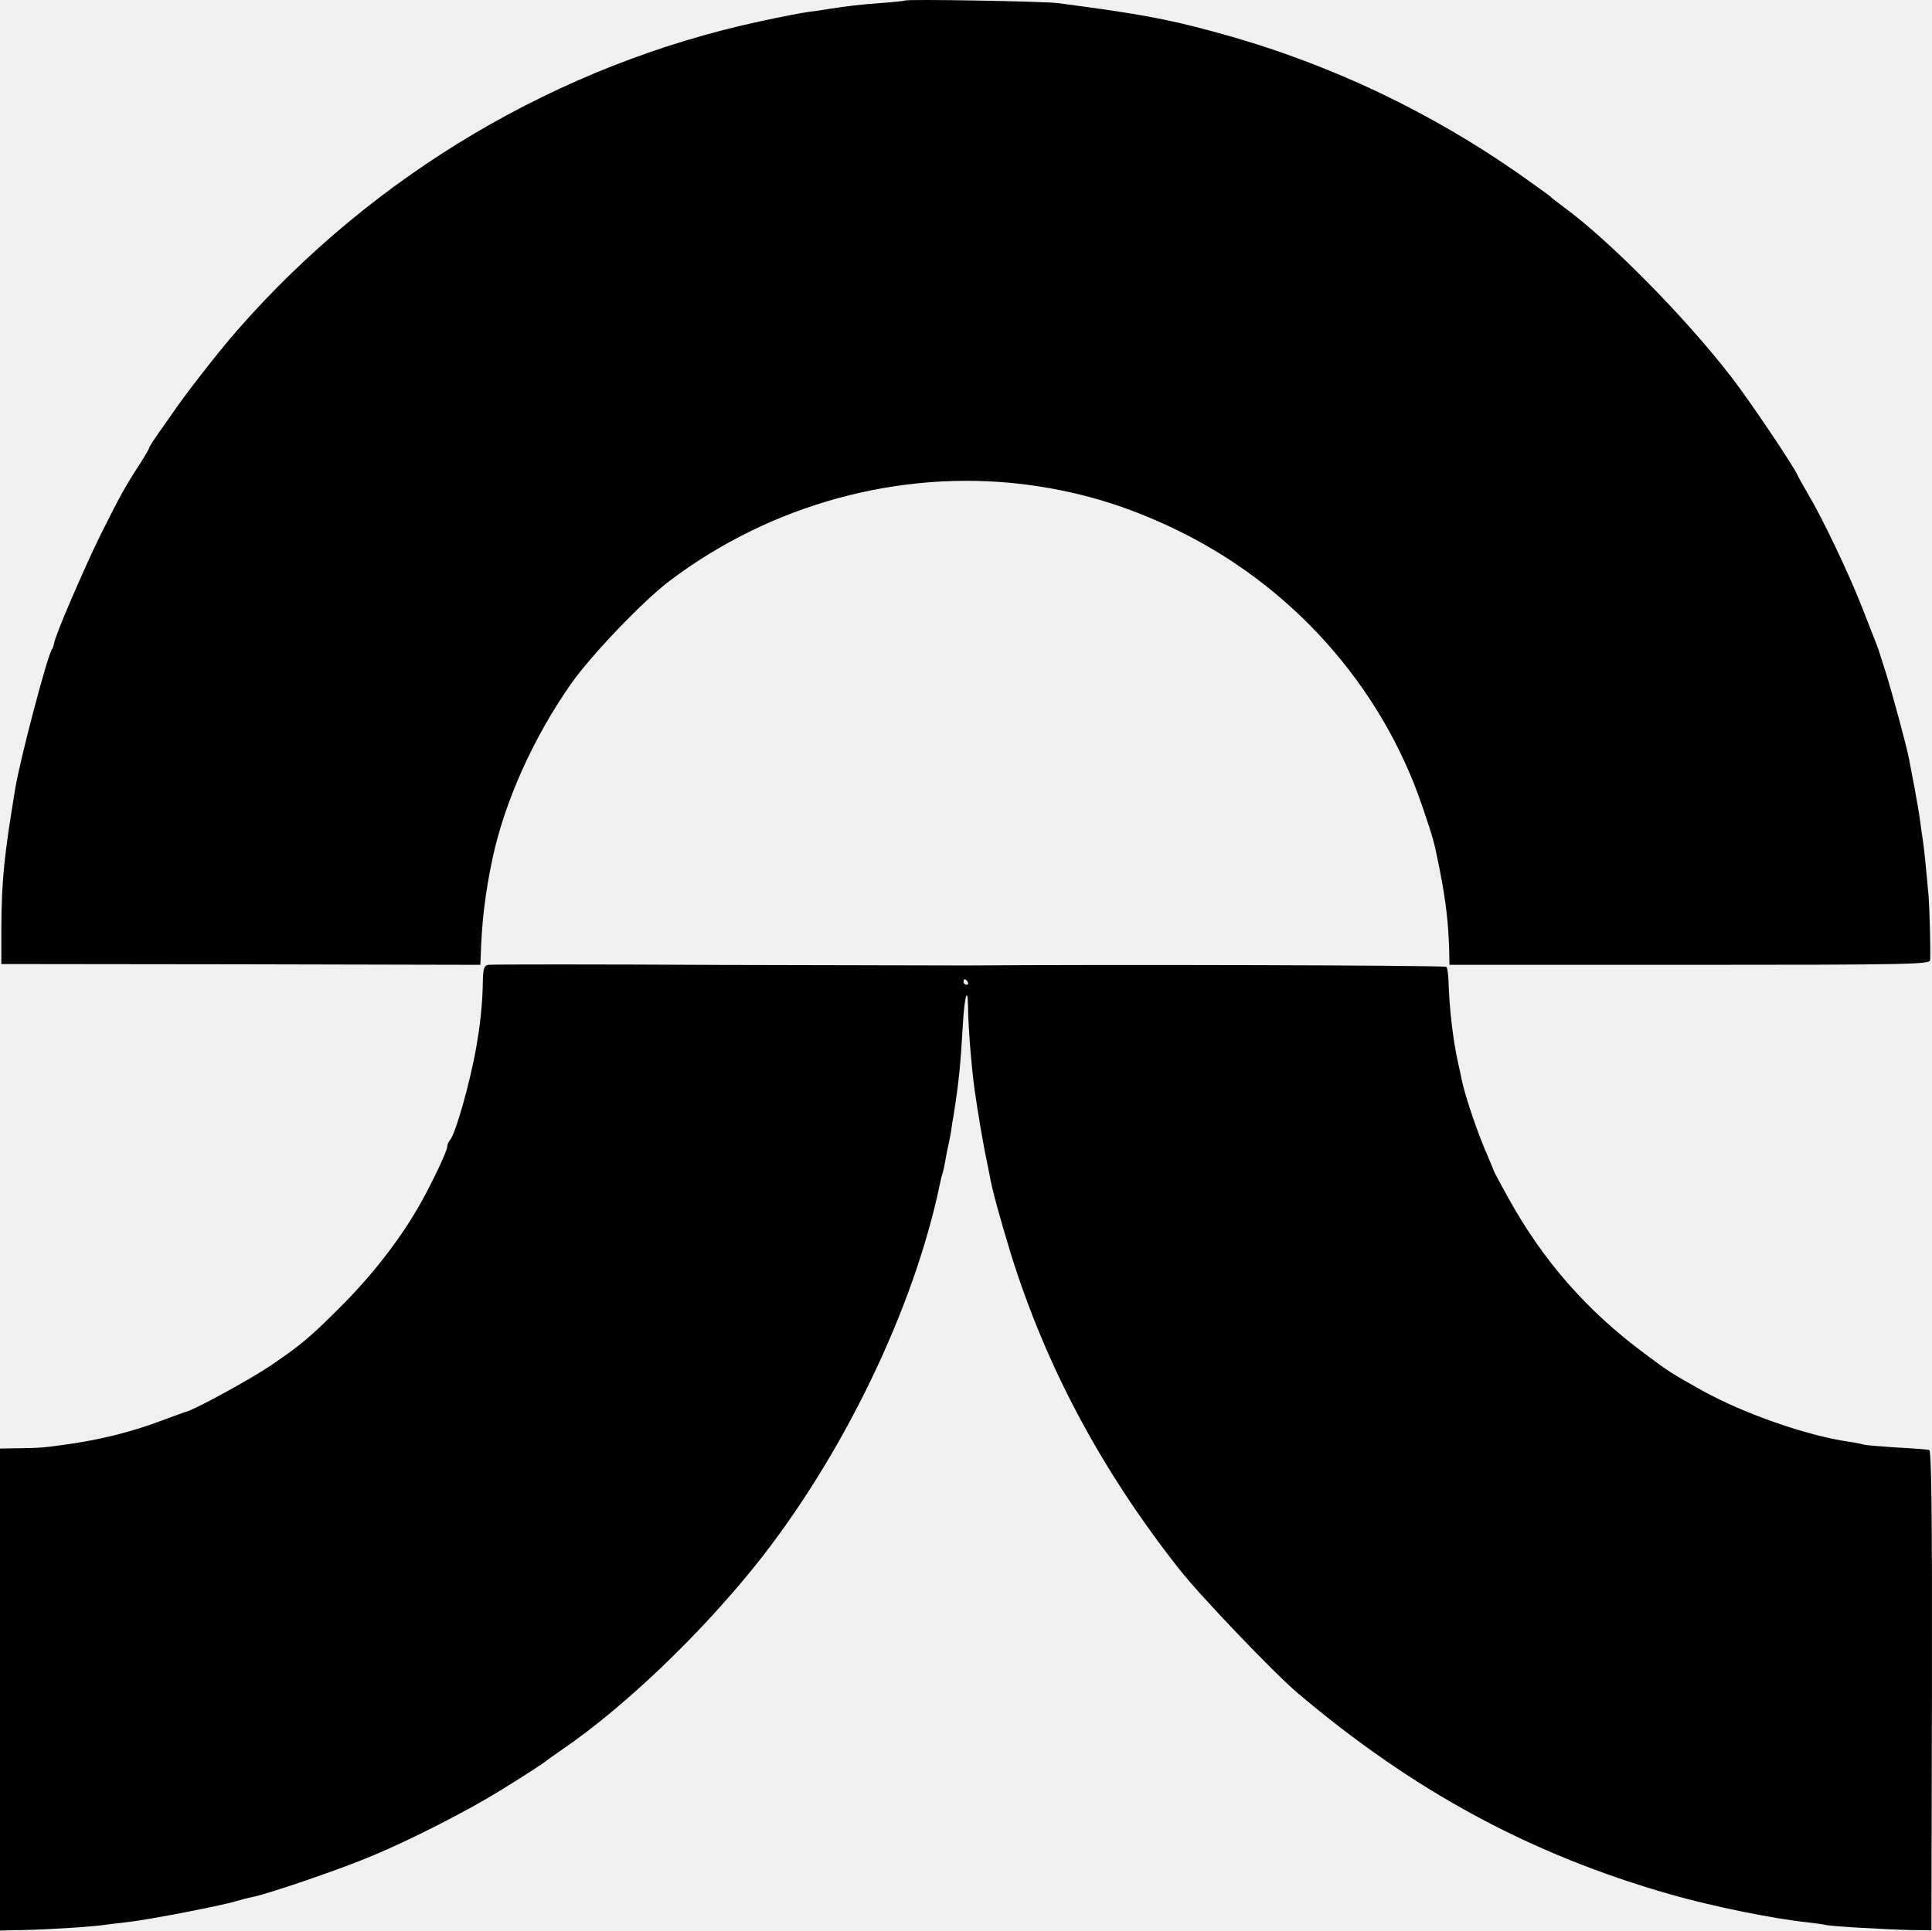
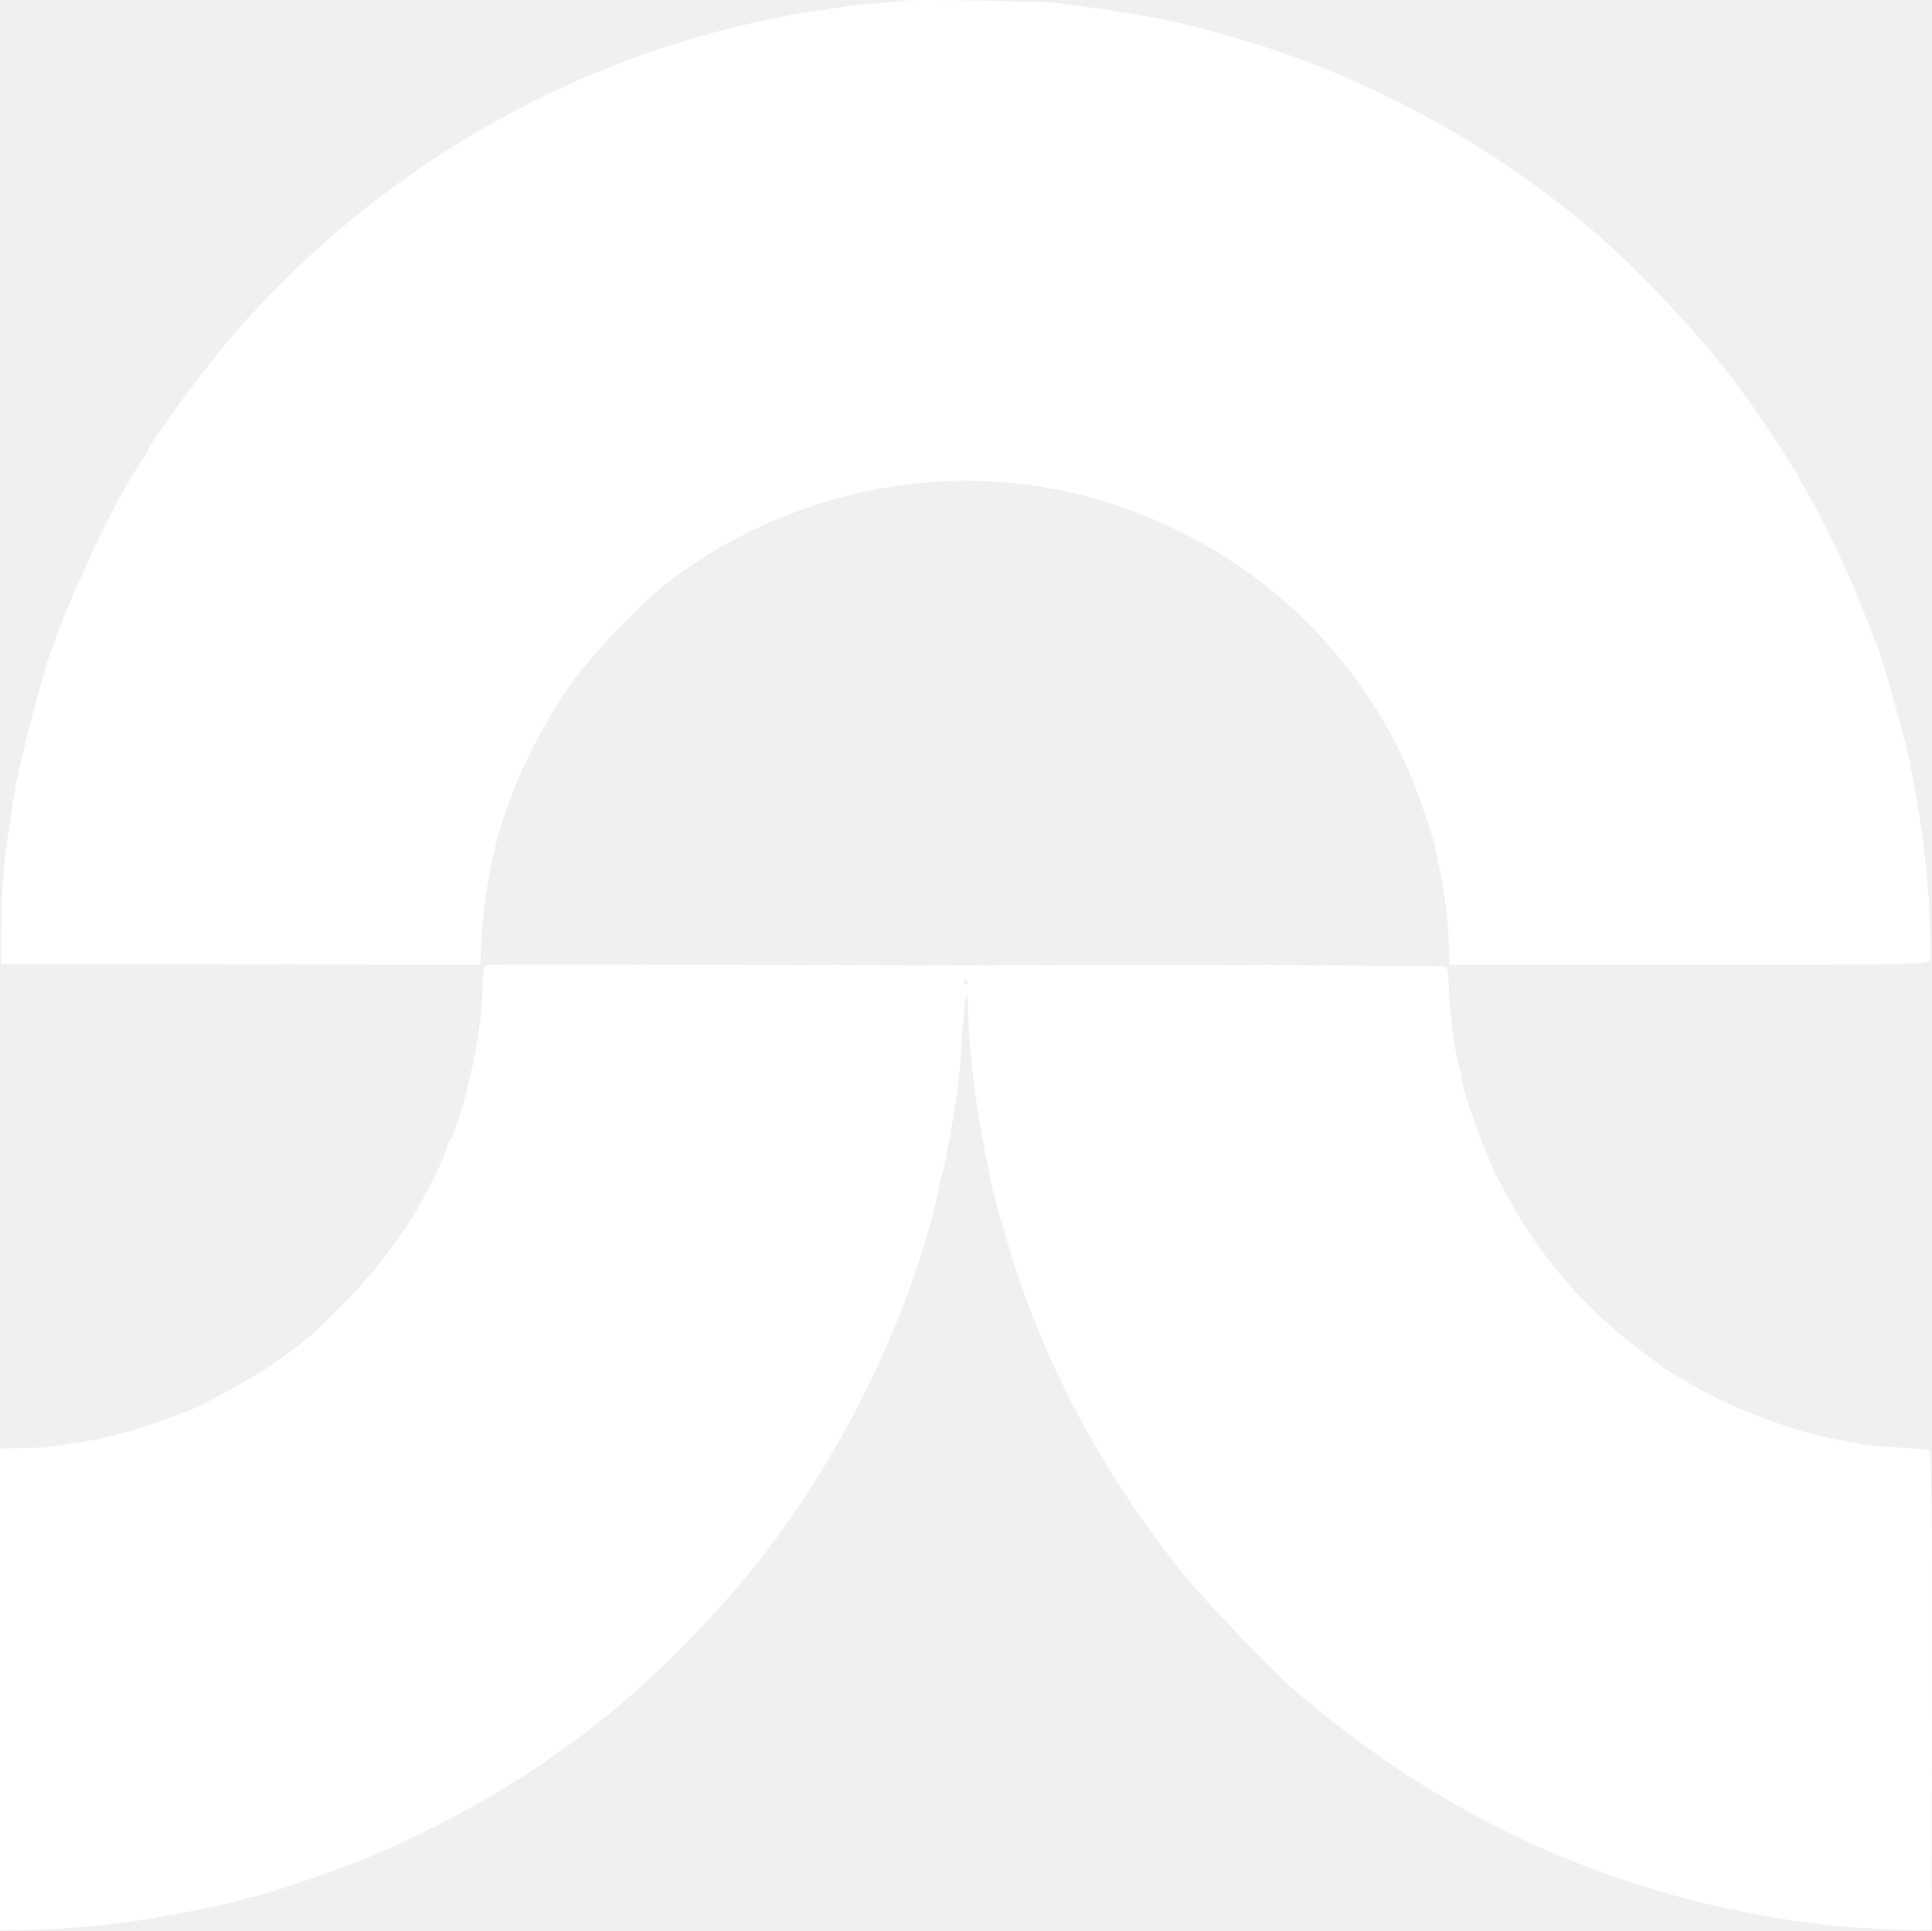
<svg xmlns="http://www.w3.org/2000/svg" className="size-6 " viewBox="-0.268 0.023 500.013 499.692">
  <g transform="matrix(0.1, 0, 0, -0.1, 0.751896, 700.7254)">
-     <path fill="currentColor" d="M2332.1,7005.6c-0.7-0.7-29.3-4.3-62.9-6.4c-57.9-4.3-85-7.9-132.2-15c-11.4-2.1-35.7-5.7-53.6-7.9 c-17.9-2.1-75.7-13.6-128.6-25C1436,6839.2,958,6556.9,603.5,6151.7c-47.2-53.6-138.6-170.8-172.2-221.5 c-7.1-10-22.2-31.4-34.3-48.6c-11.4-16.4-21.4-32.2-21.4-34.3c0-2.1-10.7-20.7-23.6-40.7c-38.6-59.3-50.7-81.5-103.6-187.2 c-43.6-89.3-115-255.1-118.6-277.3c-0.7-5-2.9-12.1-5.7-15.7c-12.9-20.7-81.5-282.3-94.3-357.3C0.4,4791.9-6,4729.7-6.7,4604.7 v-92.9l620.2-0.7l619.5-1.4l0.7,15.7c2.9,97.9,11.4,167.2,30.7,259.4c31.4,147.2,105.8,313.7,204.4,453.8 c51.4,72.9,185.8,213.7,255.1,265.8c261.5,197.2,593.1,288,913.2,249.4c137.9-17.1,258.7-52.2,388-113.6 c303.7-143.6,538.8-405.9,645.3-718.9c30-88.6,30-88.6,45.7-166.5c16.4-84.3,22.2-137.9,24.3-207.9l0.7-37.2h621.7 c568.8,0,621.7,1.4,622.4,12.1c1.4,21.4-1.4,132.2-4.3,168.6c-5.7,63.6-11.4,120.8-14.3,139.3c-1.4,10-5,32.2-7.1,50 c-2.1,17.9-9.3,57.9-15,89.3c-6.4,31.4-12.1,65-14.3,75c-5.7,30.7-44.3,172.9-60.7,225.1c-9.3,27.9-16.4,51.4-17.1,53.6 c-2.1,7.1-12.9,34.3-44.3,114.3c-35,89.3-103.6,232.2-137.9,289.4c-11.4,20-24.3,42.2-27.9,50c-11.4,25.7-122.9,191.5-170.8,253.7 c-116.5,151.5-314.4,353-433.7,440.2c-15.7,11.4-32.9,25-37.9,30c-5.7,4.3-40,29.3-76.5,55c-243.7,170.1-510.2,294.4-796.7,370.9 c-122.2,32.9-192.9,45.7-400.2,72.9C2692.2,7003.5,2336.4,7009.9,2332.1,7005.6z" />
-     <path fill="currentColor" d="M1252.4,4509.6 c-9.3-2.1-12.1-10.7-12.9-39.3c-0.7-55.7-5.7-109.3-17.1-173.6c-15.7-90.8-54.3-227.2-68.6-241.5c-3.6-4.3-6.4-10.7-6.4-15.7 c0-10.7-36.4-88.6-69.3-147.2c-47.9-85.7-118.6-177.9-195.1-255.8c-87.9-88.6-110.8-108.6-194.4-165.1 c-52.9-35.7-195.8-113.6-217.2-118.6c-3.6-0.7-32.2-11.4-63.6-22.9c-79.3-30-160.8-50-250.1-62.2c-55-7.9-67.9-8.6-119.3-9.3 l-48.6-0.7v-623.8v-623.8l64.3,1.4c64.3,1.4,178.6,8.6,208.7,13.6c9.3,1.4,35.7,4.3,59.3,7.1c51.4,5.7,248,43.6,280.1,54.3 c12.1,3.6,31.4,8.6,42.2,10.7c37.9,7.1,230.8,72.9,310.8,107.2c96.5,40,244.4,115.8,324.4,165.1c66.5,40.7,120,75.7,125.1,80.7 c2.1,2.1,20,14.3,39.3,27.9c159.3,108.6,353,293.7,498.8,474.5c227.2,283,413.7,668.8,480.2,993.3c1.4,7.1,4.3,18.6,6.4,25 c2.1,6.4,5.7,23.6,7.9,37.2s5.7,30,7.1,35.7c1.4,5.7,4.3,20.7,6.4,32.2c1.4,12.1,5,34.3,7.9,50c12.9,82.9,17.1,126.5,22.9,227.2 c4.3,75,12.9,105.8,13.6,46.4c0-52.2,11.4-186.5,20.7-238c1.4-11.4,5-34.3,7.9-50c2.1-15.7,8.6-50.7,13.6-78.6 c5.7-27.2,11.4-57.9,13.6-67.9c5.7-35,27.2-112.2,55-203.7c91.5-293,233.7-558.8,435.2-815.3c55-70,245.1-268.7,307.3-321.6 c300.8-254.4,603.8-418,964.7-520.9c110-31.4,265.8-62.9,353.7-72.2c23.6-2.9,44.3-5.7,46.4-6.4c5.7-3.6,156.5-12.1,220.8-13.6 l54.3-0.7l1.4,620.2c0.7,468-1.4,621-7.1,623.1c-5,1.4-42.9,4.3-85,6.4c-42.2,2.9-80.7,5.7-85.7,7.9c-5,1.4-22.2,5-37.9,7.1 c-108.6,15.7-271.5,72.9-378.7,132.2c-82.2,46.4-82.2,45.7-150.1,96.5c-149.3,110.8-263,240.8-352.3,403 c-20.7,37.2-37.2,67.9-37.2,69.3s-7.9,19.3-16.4,40c-25,56.5-57.2,151.5-66.5,195.1c-1.4,7.9-5.7,28.6-10,46.4 c-12.9,59.3-22.2,138.6-24.3,211.5c-0.7,16.4-2.9,32.9-5.7,35c-3.6,4.3-908.2,6.4-1238.4,3.6c-15.7,0-298.7,0.7-629.5,1.4 C1534.6,4511.1,1258.8,4511.1,1252.4,4509.6z M2494.3,4465.3c2.1-3.6,0.7-7.1-2.9-7.1c-4.3,0-7.9,3.6-7.9,7.1 c0,4.3,1.4,7.1,2.9,7.1C2488.6,4472.5,2492.1,4469.6,2494.3,4465.3z" />
+     <path fill="#fff" d="M2332.1,7005.6c-0.7-0.7-29.3-4.3-62.9-6.4c-57.9-4.3-85-7.9-132.2-15c-11.4-2.1-35.7-5.7-53.6-7.9 c-17.9-2.1-75.7-13.6-128.6-25C1436,6839.2,958,6556.9,603.5,6151.7c-47.2-53.6-138.6-170.8-172.2-221.5 c-7.1-10-22.2-31.4-34.3-48.6c-11.4-16.4-21.4-32.2-21.4-34.3c0-2.1-10.7-20.7-23.6-40.7c-38.6-59.3-50.7-81.5-103.6-187.2 c-43.6-89.3-115-255.1-118.6-277.3c-0.7-5-2.9-12.1-5.7-15.7c-12.9-20.7-81.5-282.3-94.3-357.3C0.4,4791.9-6,4729.7-6.7,4604.7 v-92.9l620.2-0.7l619.5-1.4l0.7,15.7c2.9,97.9,11.4,167.2,30.7,259.4c31.4,147.2,105.8,313.7,204.4,453.8 c51.4,72.9,185.8,213.7,255.1,265.8c261.5,197.2,593.1,288,913.2,249.4c137.9-17.1,258.7-52.2,388-113.6 c303.7-143.6,538.8-405.9,645.3-718.9c30-88.6,30-88.6,45.7-166.5c16.4-84.3,22.2-137.9,24.3-207.9l0.7-37.2h621.7 c568.8,0,621.7,1.4,622.4,12.1c1.4,21.4-1.4,132.2-4.3,168.6c-5.7,63.6-11.4,120.8-14.3,139.3c-1.4,10-5,32.2-7.1,50 c-2.1,17.9-9.3,57.9-15,89.3c-6.4,31.4-12.1,65-14.3,75c-5.7,30.7-44.3,172.9-60.7,225.1c-9.3,27.9-16.4,51.4-17.1,53.6 c-2.1,7.1-12.9,34.3-44.3,114.3c-35,89.3-103.6,232.2-137.9,289.4c-11.4,20-24.3,42.2-27.9,50c-11.4,25.7-122.9,191.5-170.8,253.7 c-116.5,151.5-314.4,353-433.7,440.2c-15.7,11.4-32.9,25-37.9,30c-5.7,4.3-40,29.3-76.5,55c-243.7,170.1-510.2,294.4-796.7,370.9 c-122.2,32.9-192.9,45.7-400.2,72.9C2692.2,7003.5,2336.4,7009.9,2332.1,7005.6z" />
+     <path fill="#fff" d="M1252.4,4509.6 c-9.3-2.1-12.1-10.7-12.9-39.3c-0.7-55.7-5.7-109.3-17.1-173.6c-15.7-90.8-54.3-227.2-68.6-241.5c-3.6-4.3-6.4-10.7-6.4-15.7 c0-10.7-36.4-88.6-69.3-147.2c-47.9-85.7-118.6-177.9-195.1-255.8c-87.9-88.6-110.8-108.6-194.4-165.1 c-52.9-35.7-195.8-113.6-217.2-118.6c-3.6-0.7-32.2-11.4-63.6-22.9c-79.3-30-160.8-50-250.1-62.2c-55-7.9-67.9-8.6-119.3-9.3 l-48.6-0.7v-623.8v-623.8l64.3,1.4c64.3,1.4,178.6,8.6,208.7,13.6c9.3,1.4,35.7,4.3,59.3,7.1c51.4,5.7,248,43.6,280.1,54.3 c12.1,3.6,31.4,8.6,42.2,10.7c37.9,7.1,230.8,72.9,310.8,107.2c96.5,40,244.4,115.8,324.4,165.1c66.5,40.7,120,75.7,125.1,80.7 c2.1,2.1,20,14.3,39.3,27.9c159.3,108.6,353,293.7,498.8,474.5c227.2,283,413.7,668.8,480.2,993.3c1.4,7.1,4.3,18.6,6.4,25 c2.1,6.4,5.7,23.6,7.9,37.2s5.7,30,7.1,35.7c1.4,5.7,4.3,20.7,6.4,32.2c1.4,12.1,5,34.3,7.9,50c12.9,82.9,17.1,126.5,22.9,227.2 c4.3,75,12.9,105.8,13.6,46.4c0-52.2,11.4-186.5,20.7-238c1.4-11.4,5-34.3,7.9-50c2.1-15.7,8.6-50.7,13.6-78.6 c5.7-27.2,11.4-57.9,13.6-67.9c5.7-35,27.2-112.2,55-203.7c91.5-293,233.7-558.8,435.2-815.3c55-70,245.1-268.7,307.3-321.6 c300.8-254.4,603.8-418,964.7-520.9c110-31.4,265.8-62.9,353.7-72.2c23.6-2.9,44.3-5.7,46.4-6.4c5.7-3.6,156.5-12.1,220.8-13.6 l54.3-0.7l1.4,620.2c0.7,468-1.4,621-7.1,623.1c-5,1.4-42.9,4.3-85,6.4c-42.2,2.9-80.7,5.7-85.7,7.9c-5,1.4-22.2,5-37.9,7.1 c-108.6,15.7-271.5,72.9-378.7,132.2c-82.2,46.4-82.2,45.7-150.1,96.5c-149.3,110.8-263,240.8-352.3,403 c-20.7,37.2-37.2,67.9-37.2,69.3s-7.9,19.3-16.4,40c-25,56.5-57.2,151.5-66.5,195.1c-1.4,7.9-5.7,28.6-10,46.4 c-12.9,59.3-22.2,138.6-24.3,211.5c-0.7,16.4-2.9,32.9-5.7,35c-3.6,4.3-908.2,6.4-1238.4,3.6c-15.7,0-298.7,0.7-629.5,1.4 C1534.6,4511.1,1258.8,4511.1,1252.4,4509.6z M2494.3,4465.3c2.1-3.6,0.7-7.1-2.9-7.1c-4.3,0-7.9,3.6-7.9,7.1 c0,4.3,1.4,7.1,2.9,7.1C2488.6,4472.5,2492.1,4469.6,2494.3,4465.3z" />
  </g>
</svg>
